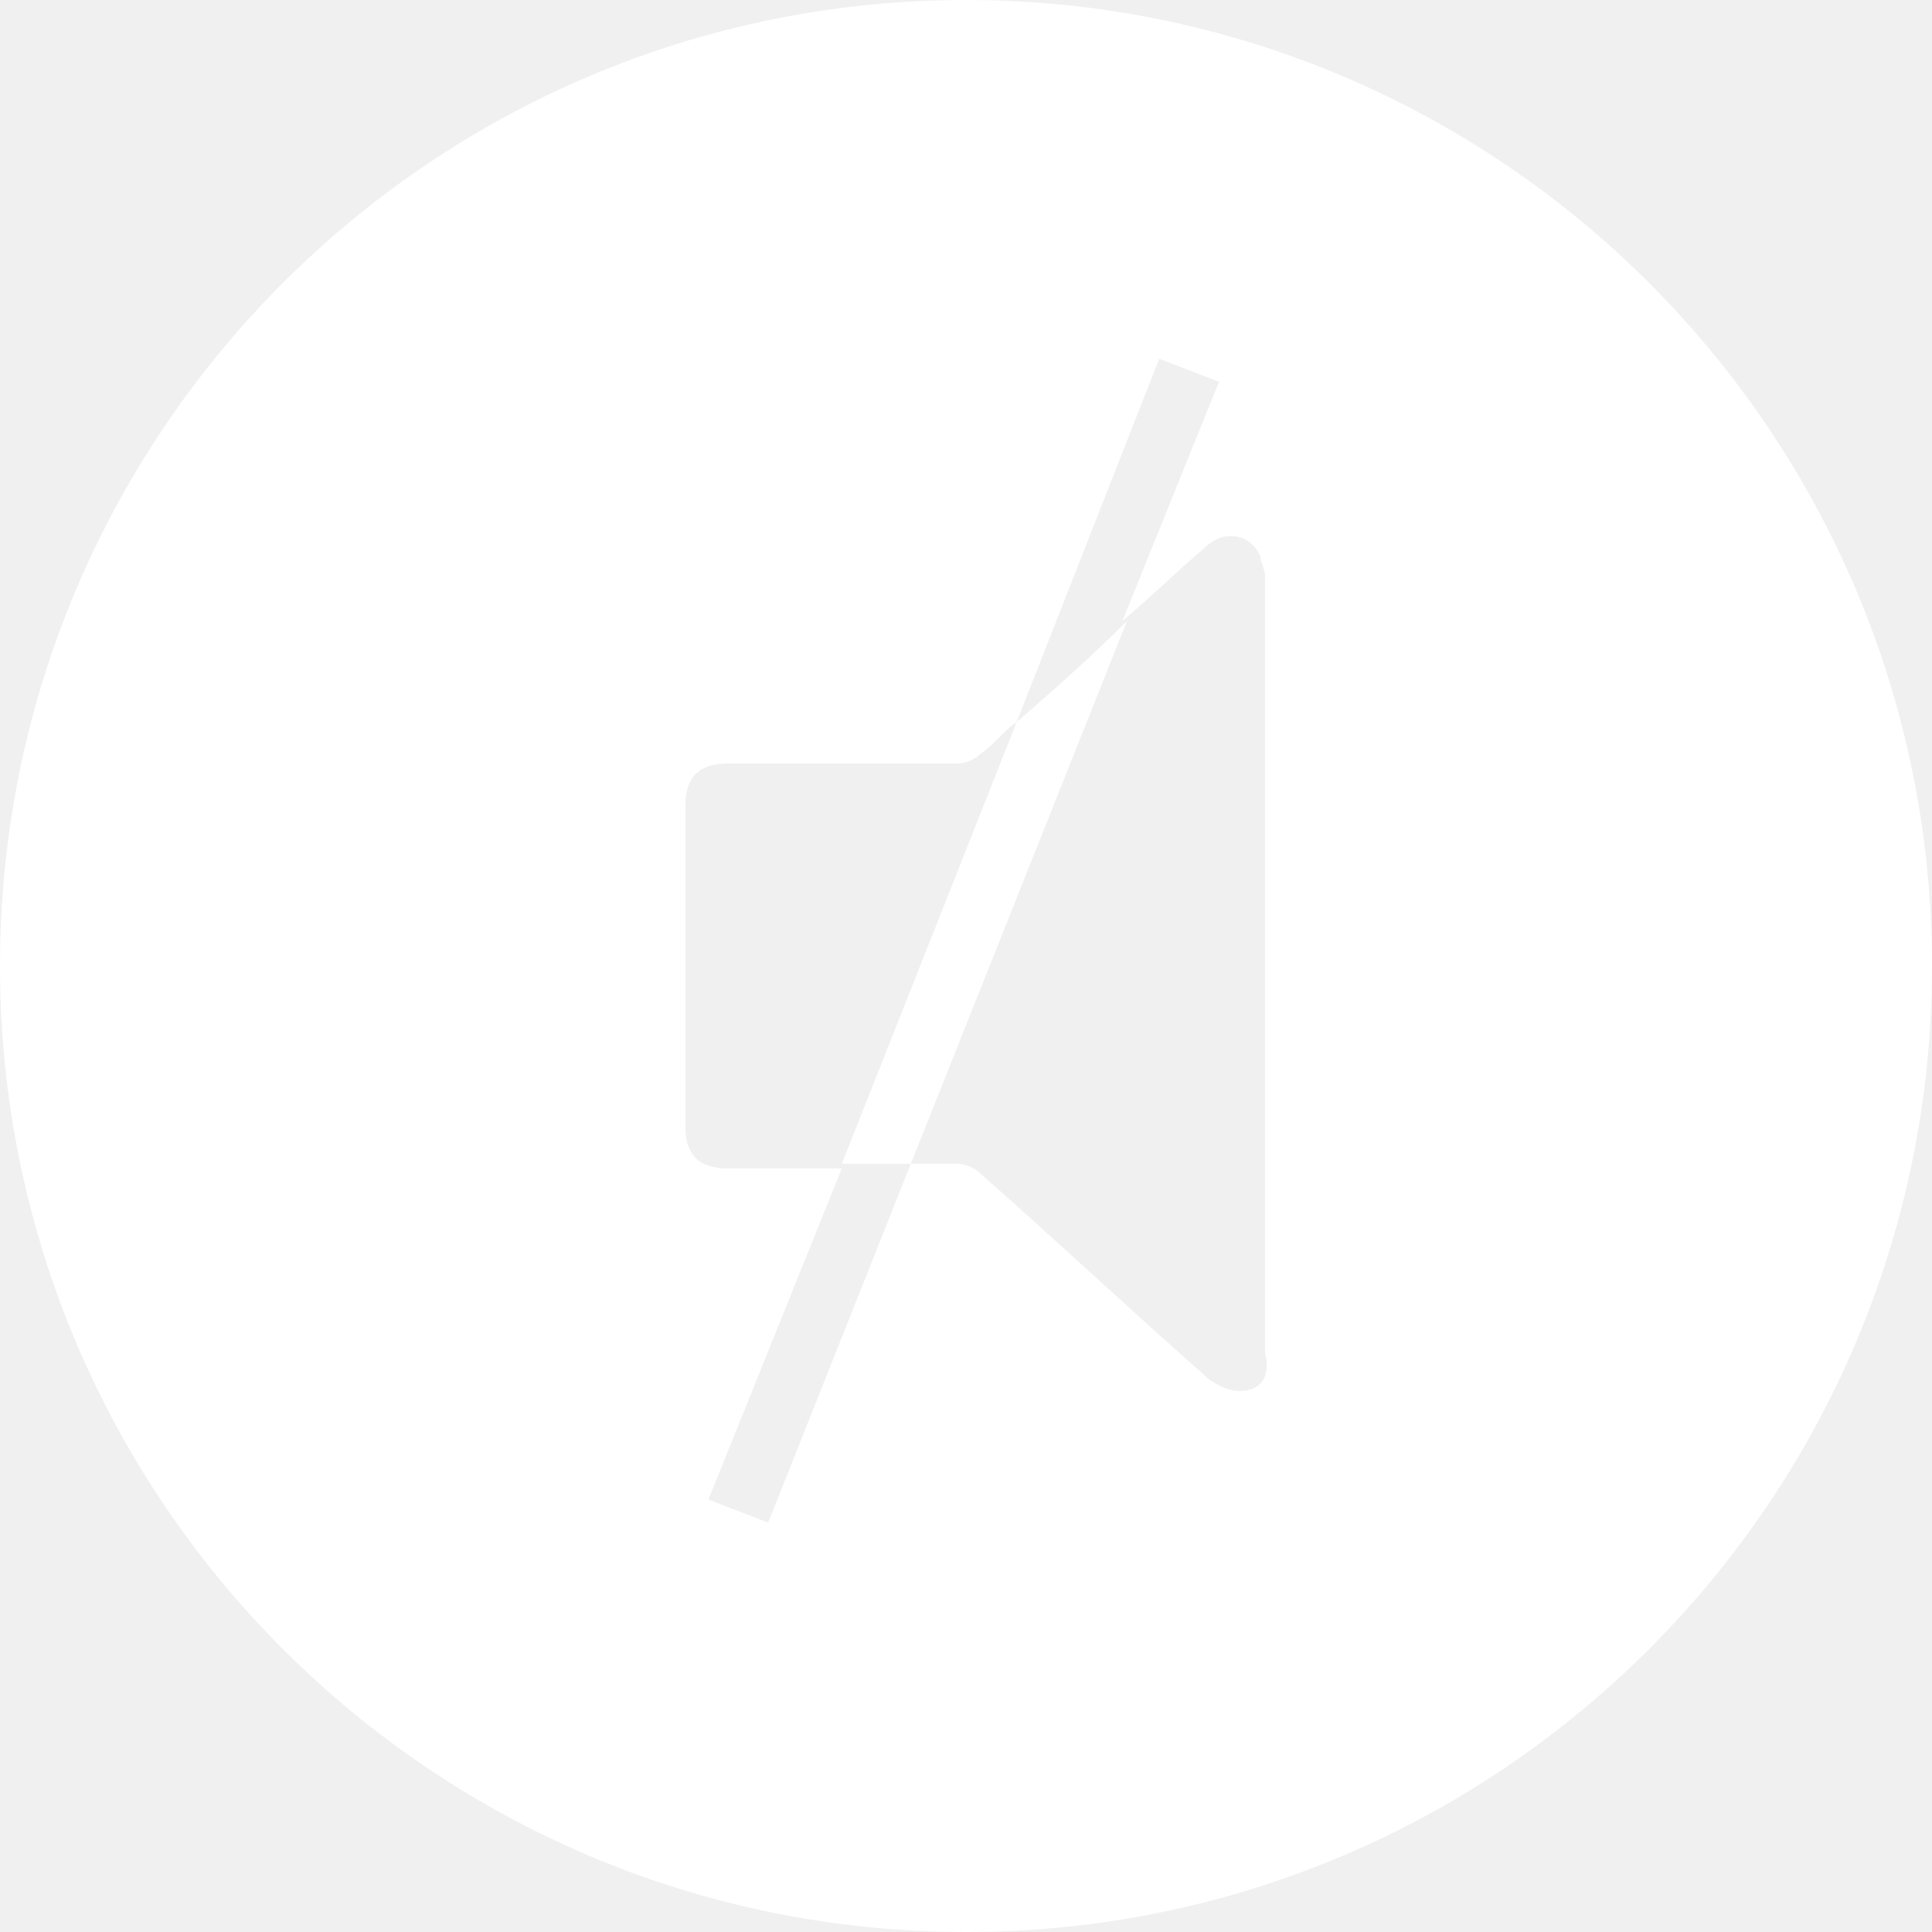
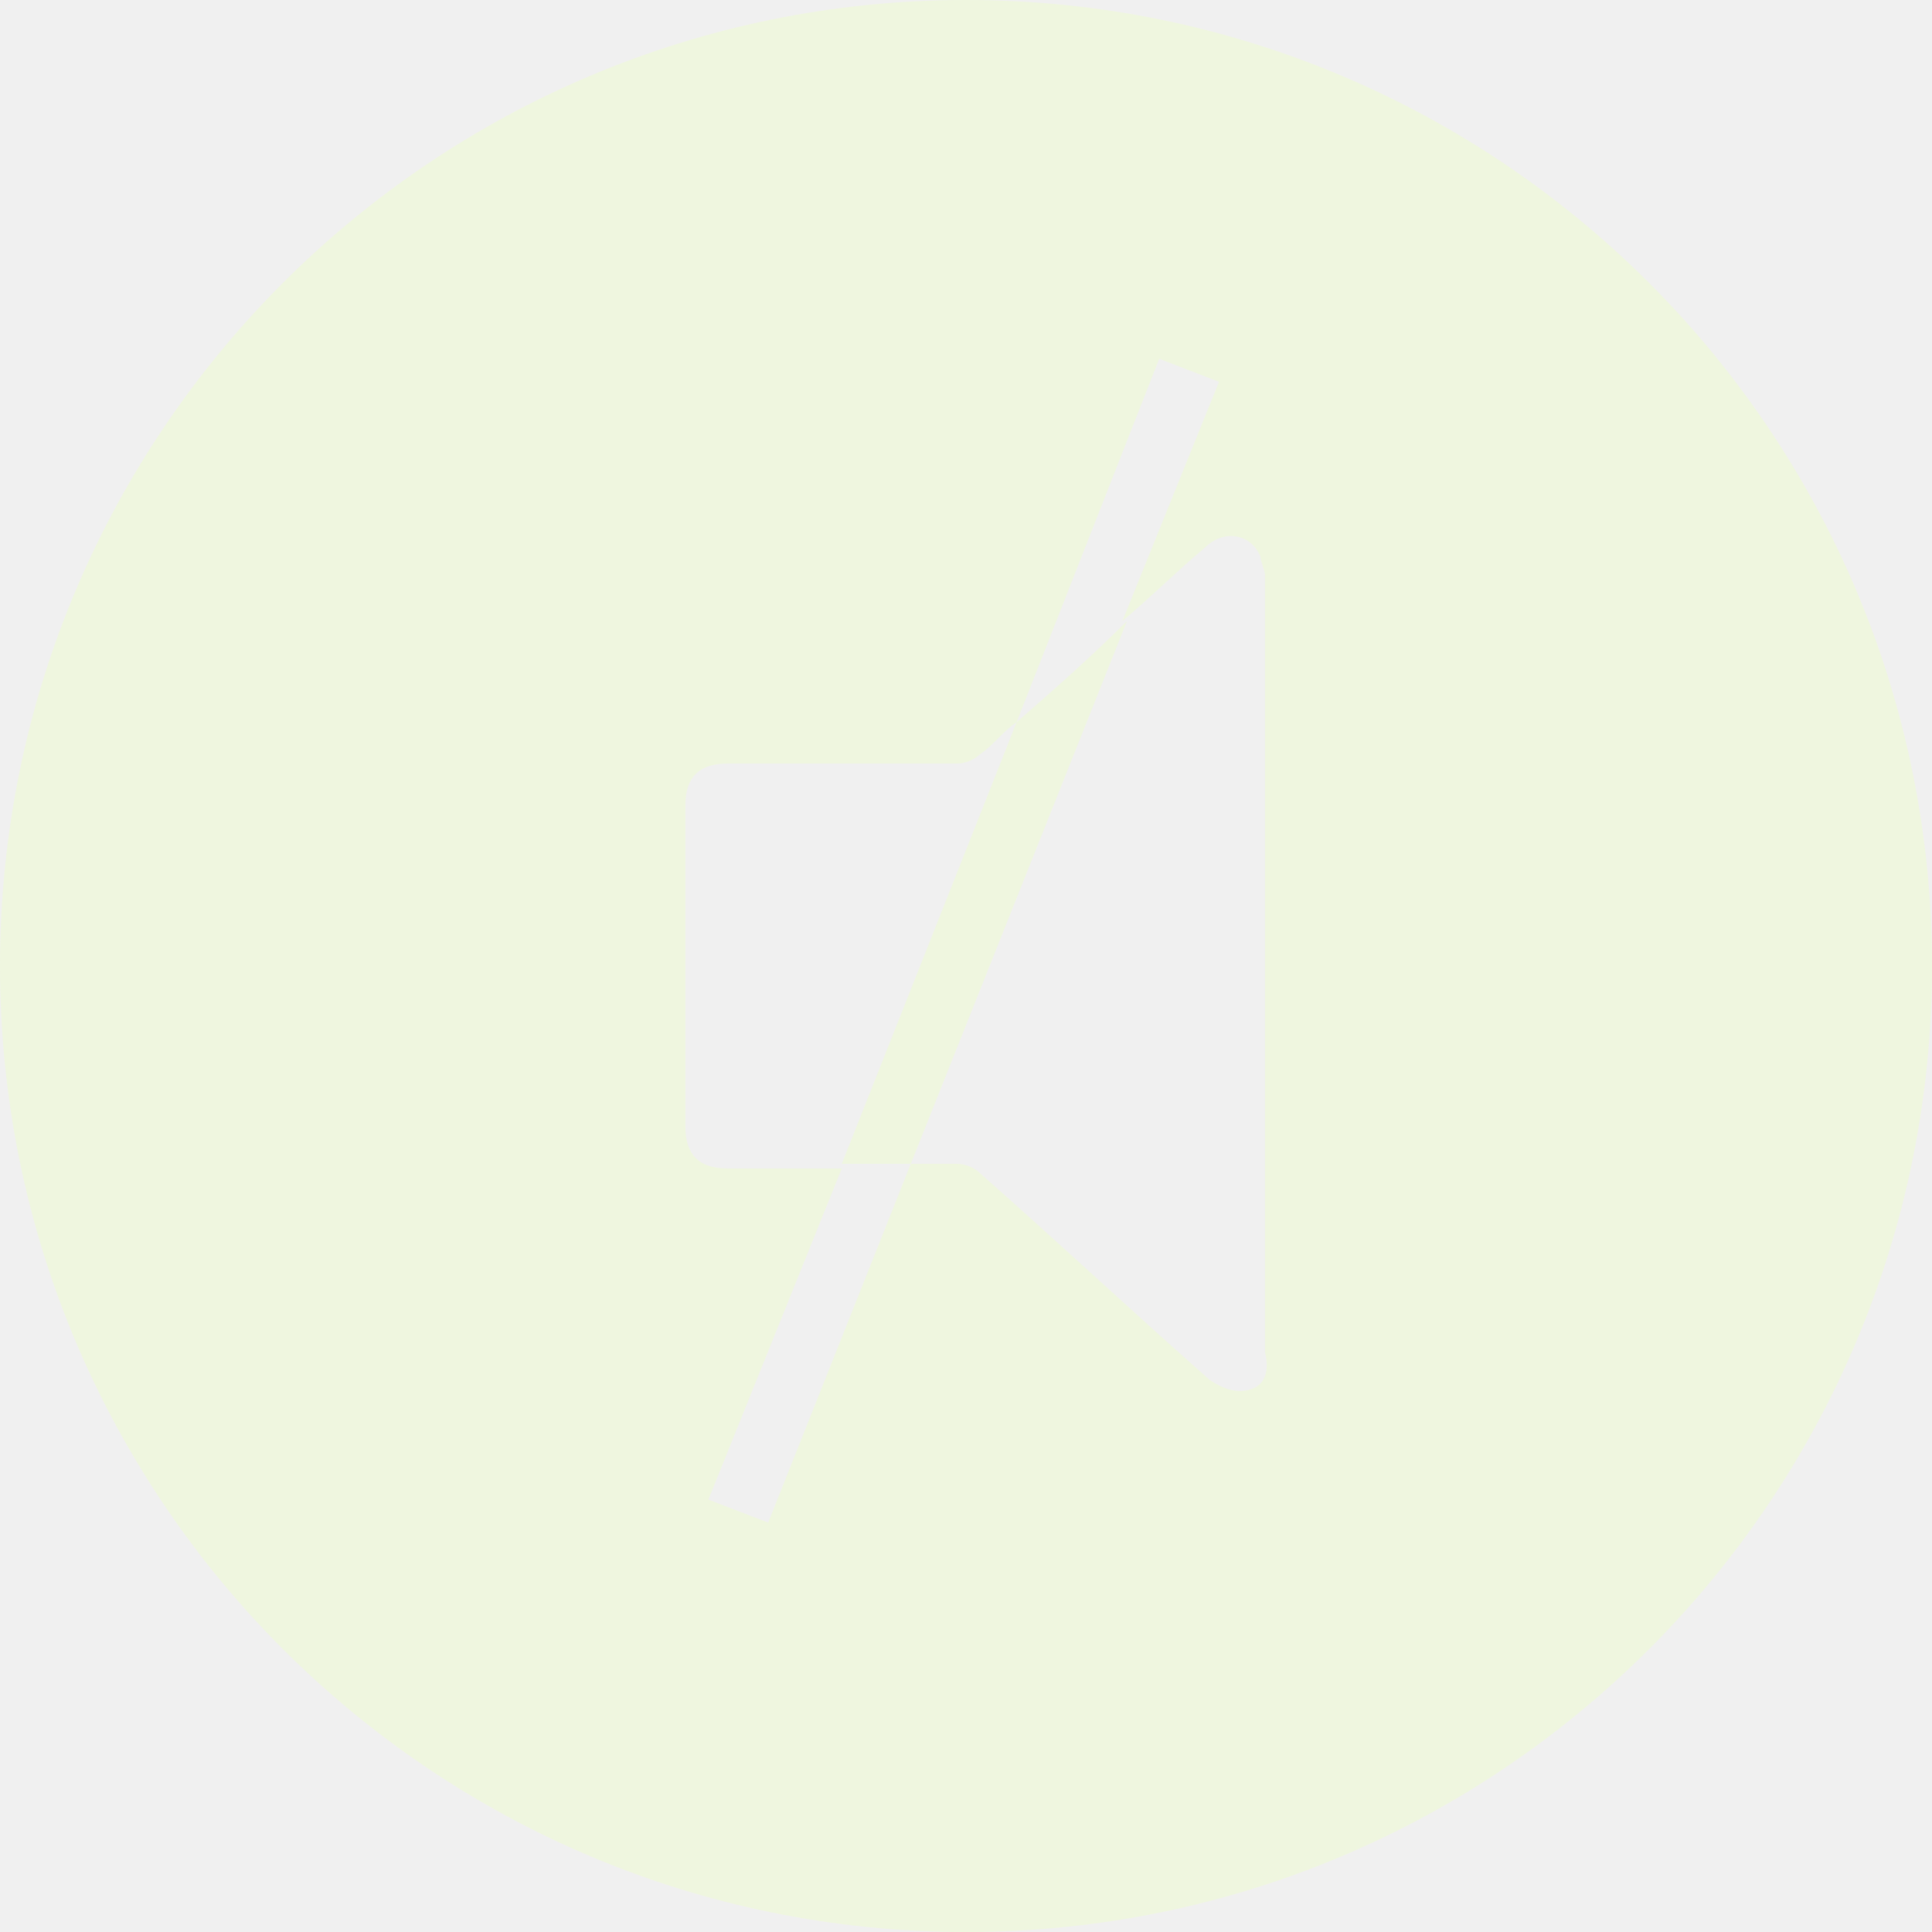
<svg xmlns="http://www.w3.org/2000/svg" version="1.1" id="Layer_1" x="0px" y="0px" viewBox="0 0 42 42" style="enable-background:new 0 0 42 42;" xml:space="preserve">
  <style type="text/css">
- 	.st0{fill:#FFFFFF;}
+ 	.st0{fill:#EFF6DF;}
</style>
  <g>
    <path class="st0" d="M22.1,15.7l-3.8,9.6c0.5,0,1,0,1.5,0l4.7-11.8C23.7,14.3,22.9,15,22.1,15.7z" />
    <path class="st0" d="M21,0C9.4,0,0,9.4,0,21c0,11.6,9.4,21,21,21c11.6,0,21-9.4,21-21C42,9.4,32.6,0,21,0z M27.2,30.2   c-0.3,0.1-0.6,0-0.9-0.2c-1.7-1.5-3.3-3-5-4.5c-0.1-0.1-0.3-0.2-0.5-0.2c-0.3,0-0.7,0-1,0l-3.1,7.8l-1.3-0.5l2.9-7.2   c-0.8,0-1.7,0-2.5,0c-0.6,0-0.9-0.3-0.9-0.9c0-2.3,0-4.6,0-7c0-0.6,0.3-0.9,0.9-0.9c1.7,0,3.4,0,5,0c0.2,0,0.4-0.1,0.5-0.2   c0.3-0.2,0.5-0.5,0.8-0.7l3.1-7.9l1.3,0.5l-2.1,5.2c0.6-0.5,1.2-1.1,1.8-1.6c0.4-0.4,1-0.3,1.2,0.2c0,0.1,0.1,0.3,0.1,0.4   c0,2.8,0,5.6,0,8.5c0,2.8,0,5.6,0,8.4C27.6,29.8,27.5,30.1,27.2,30.2z" />
  </g>
</svg>
